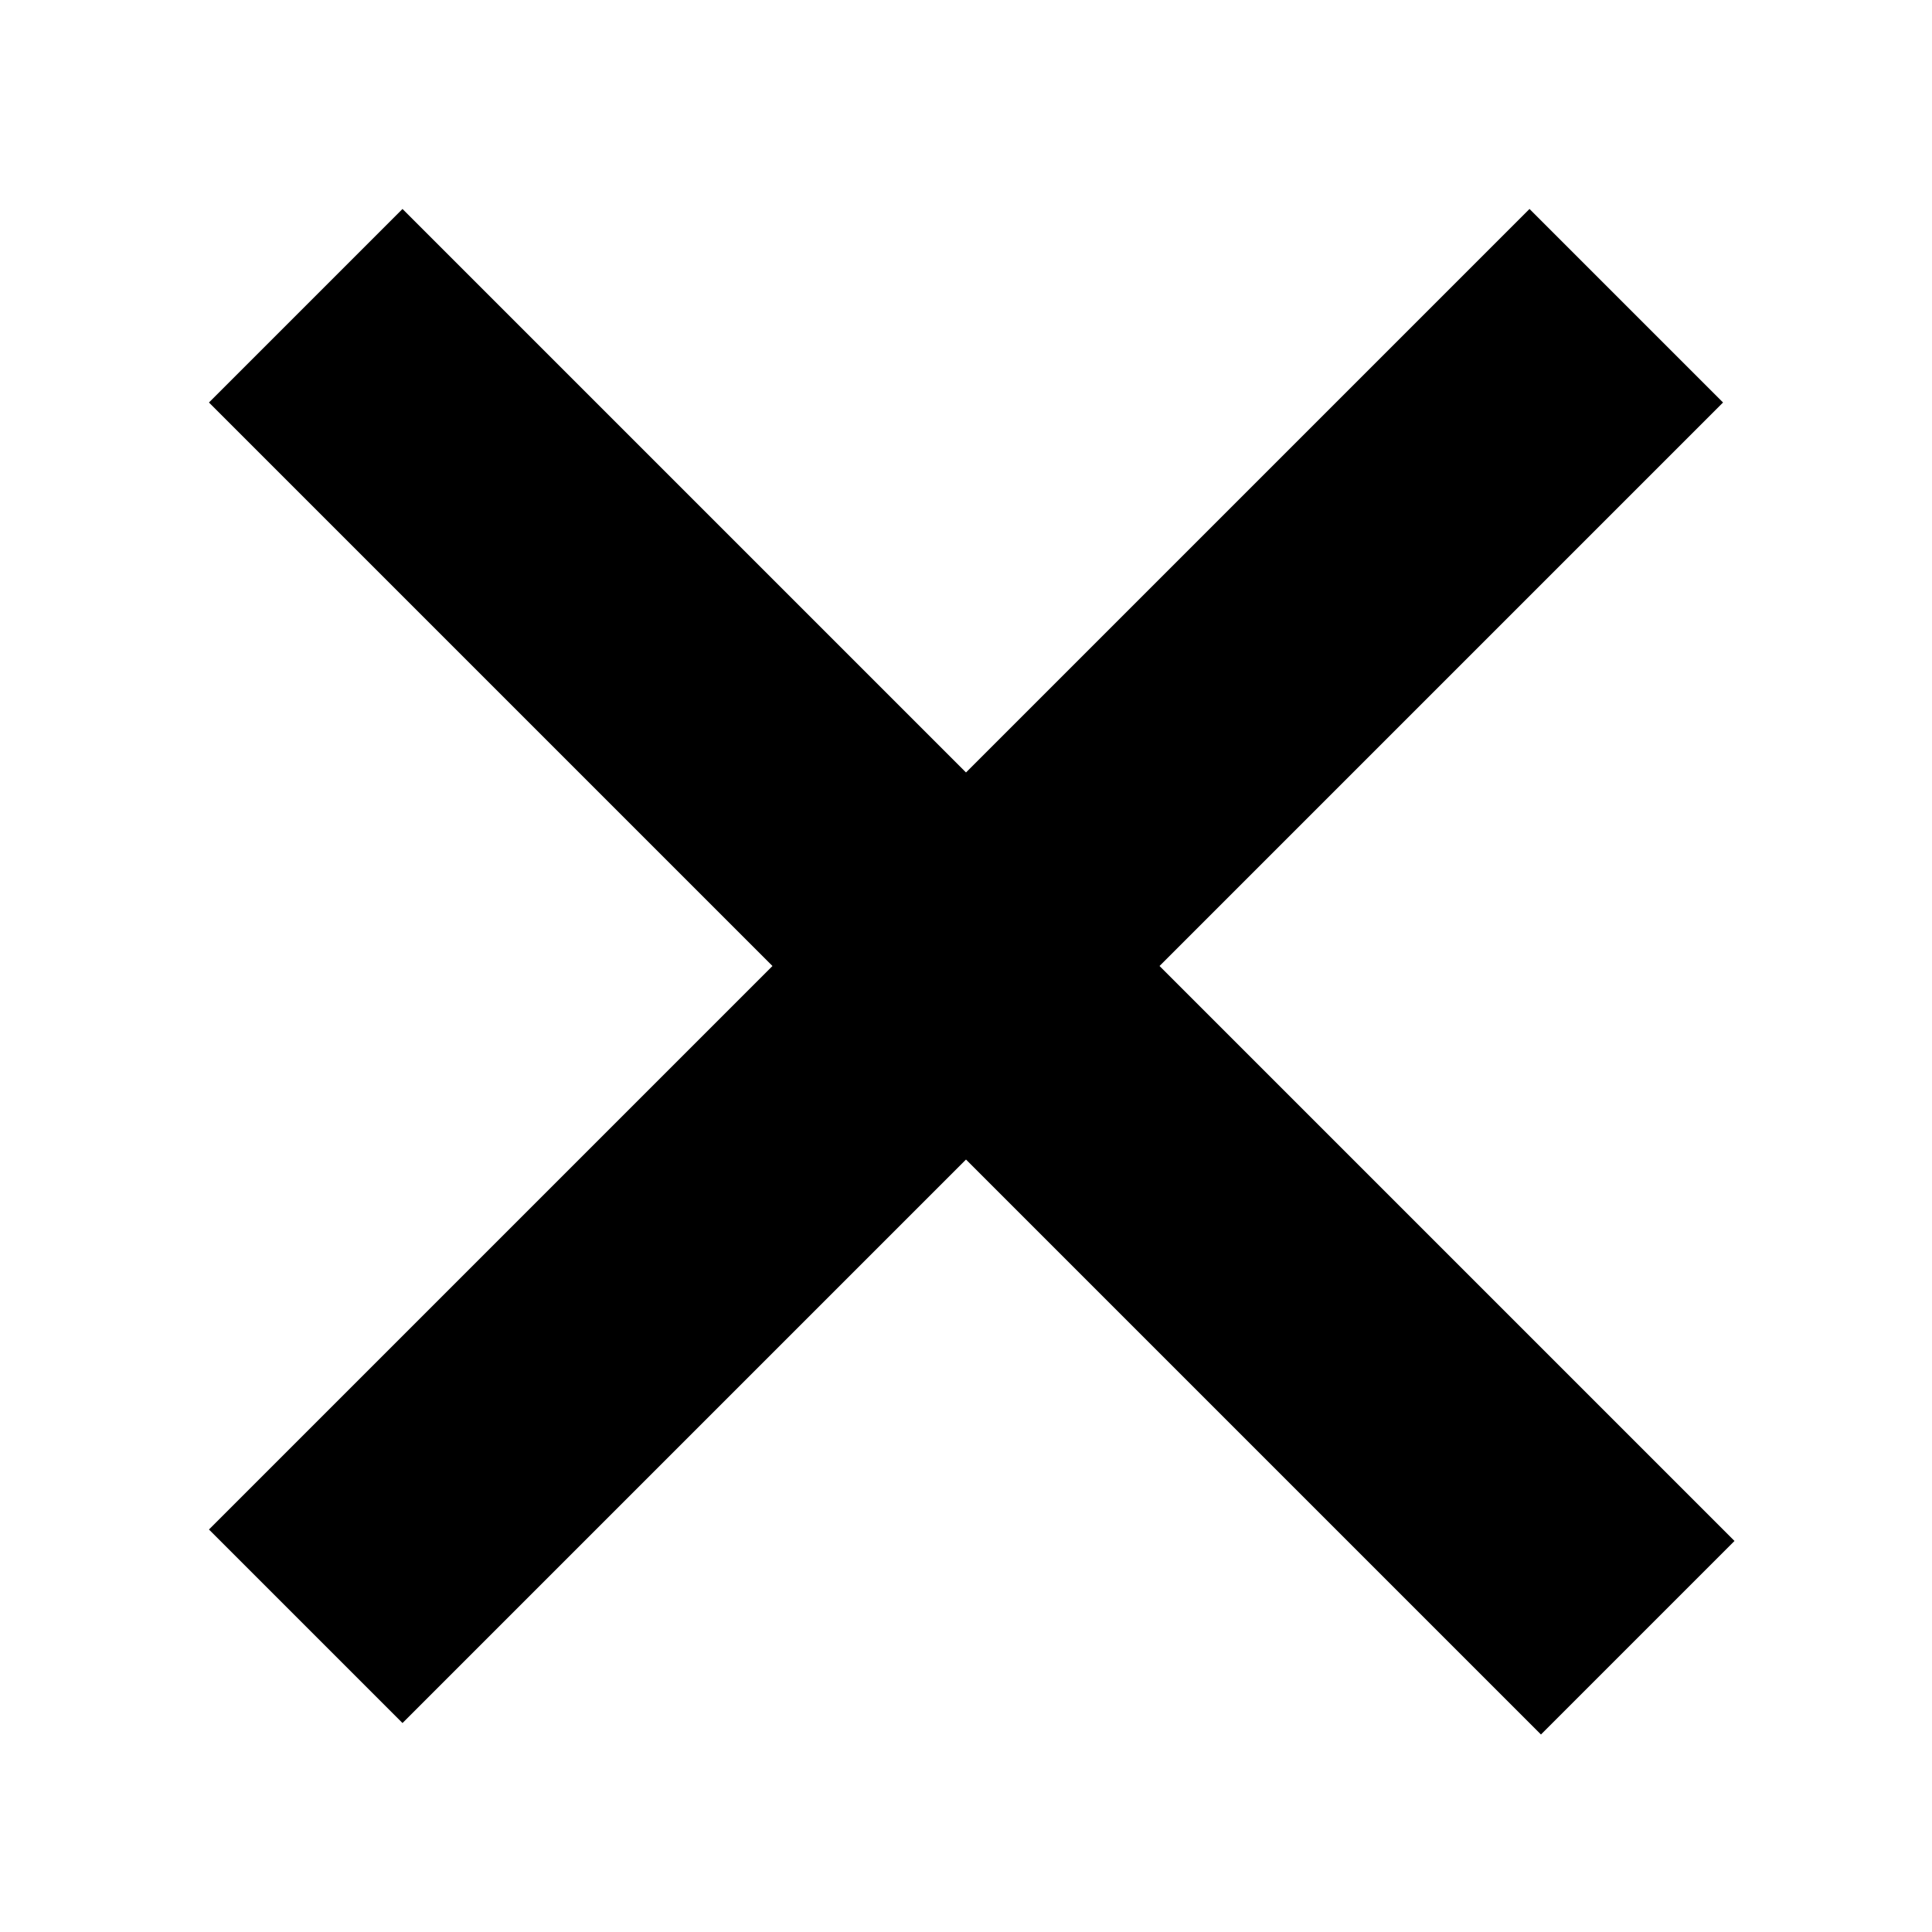
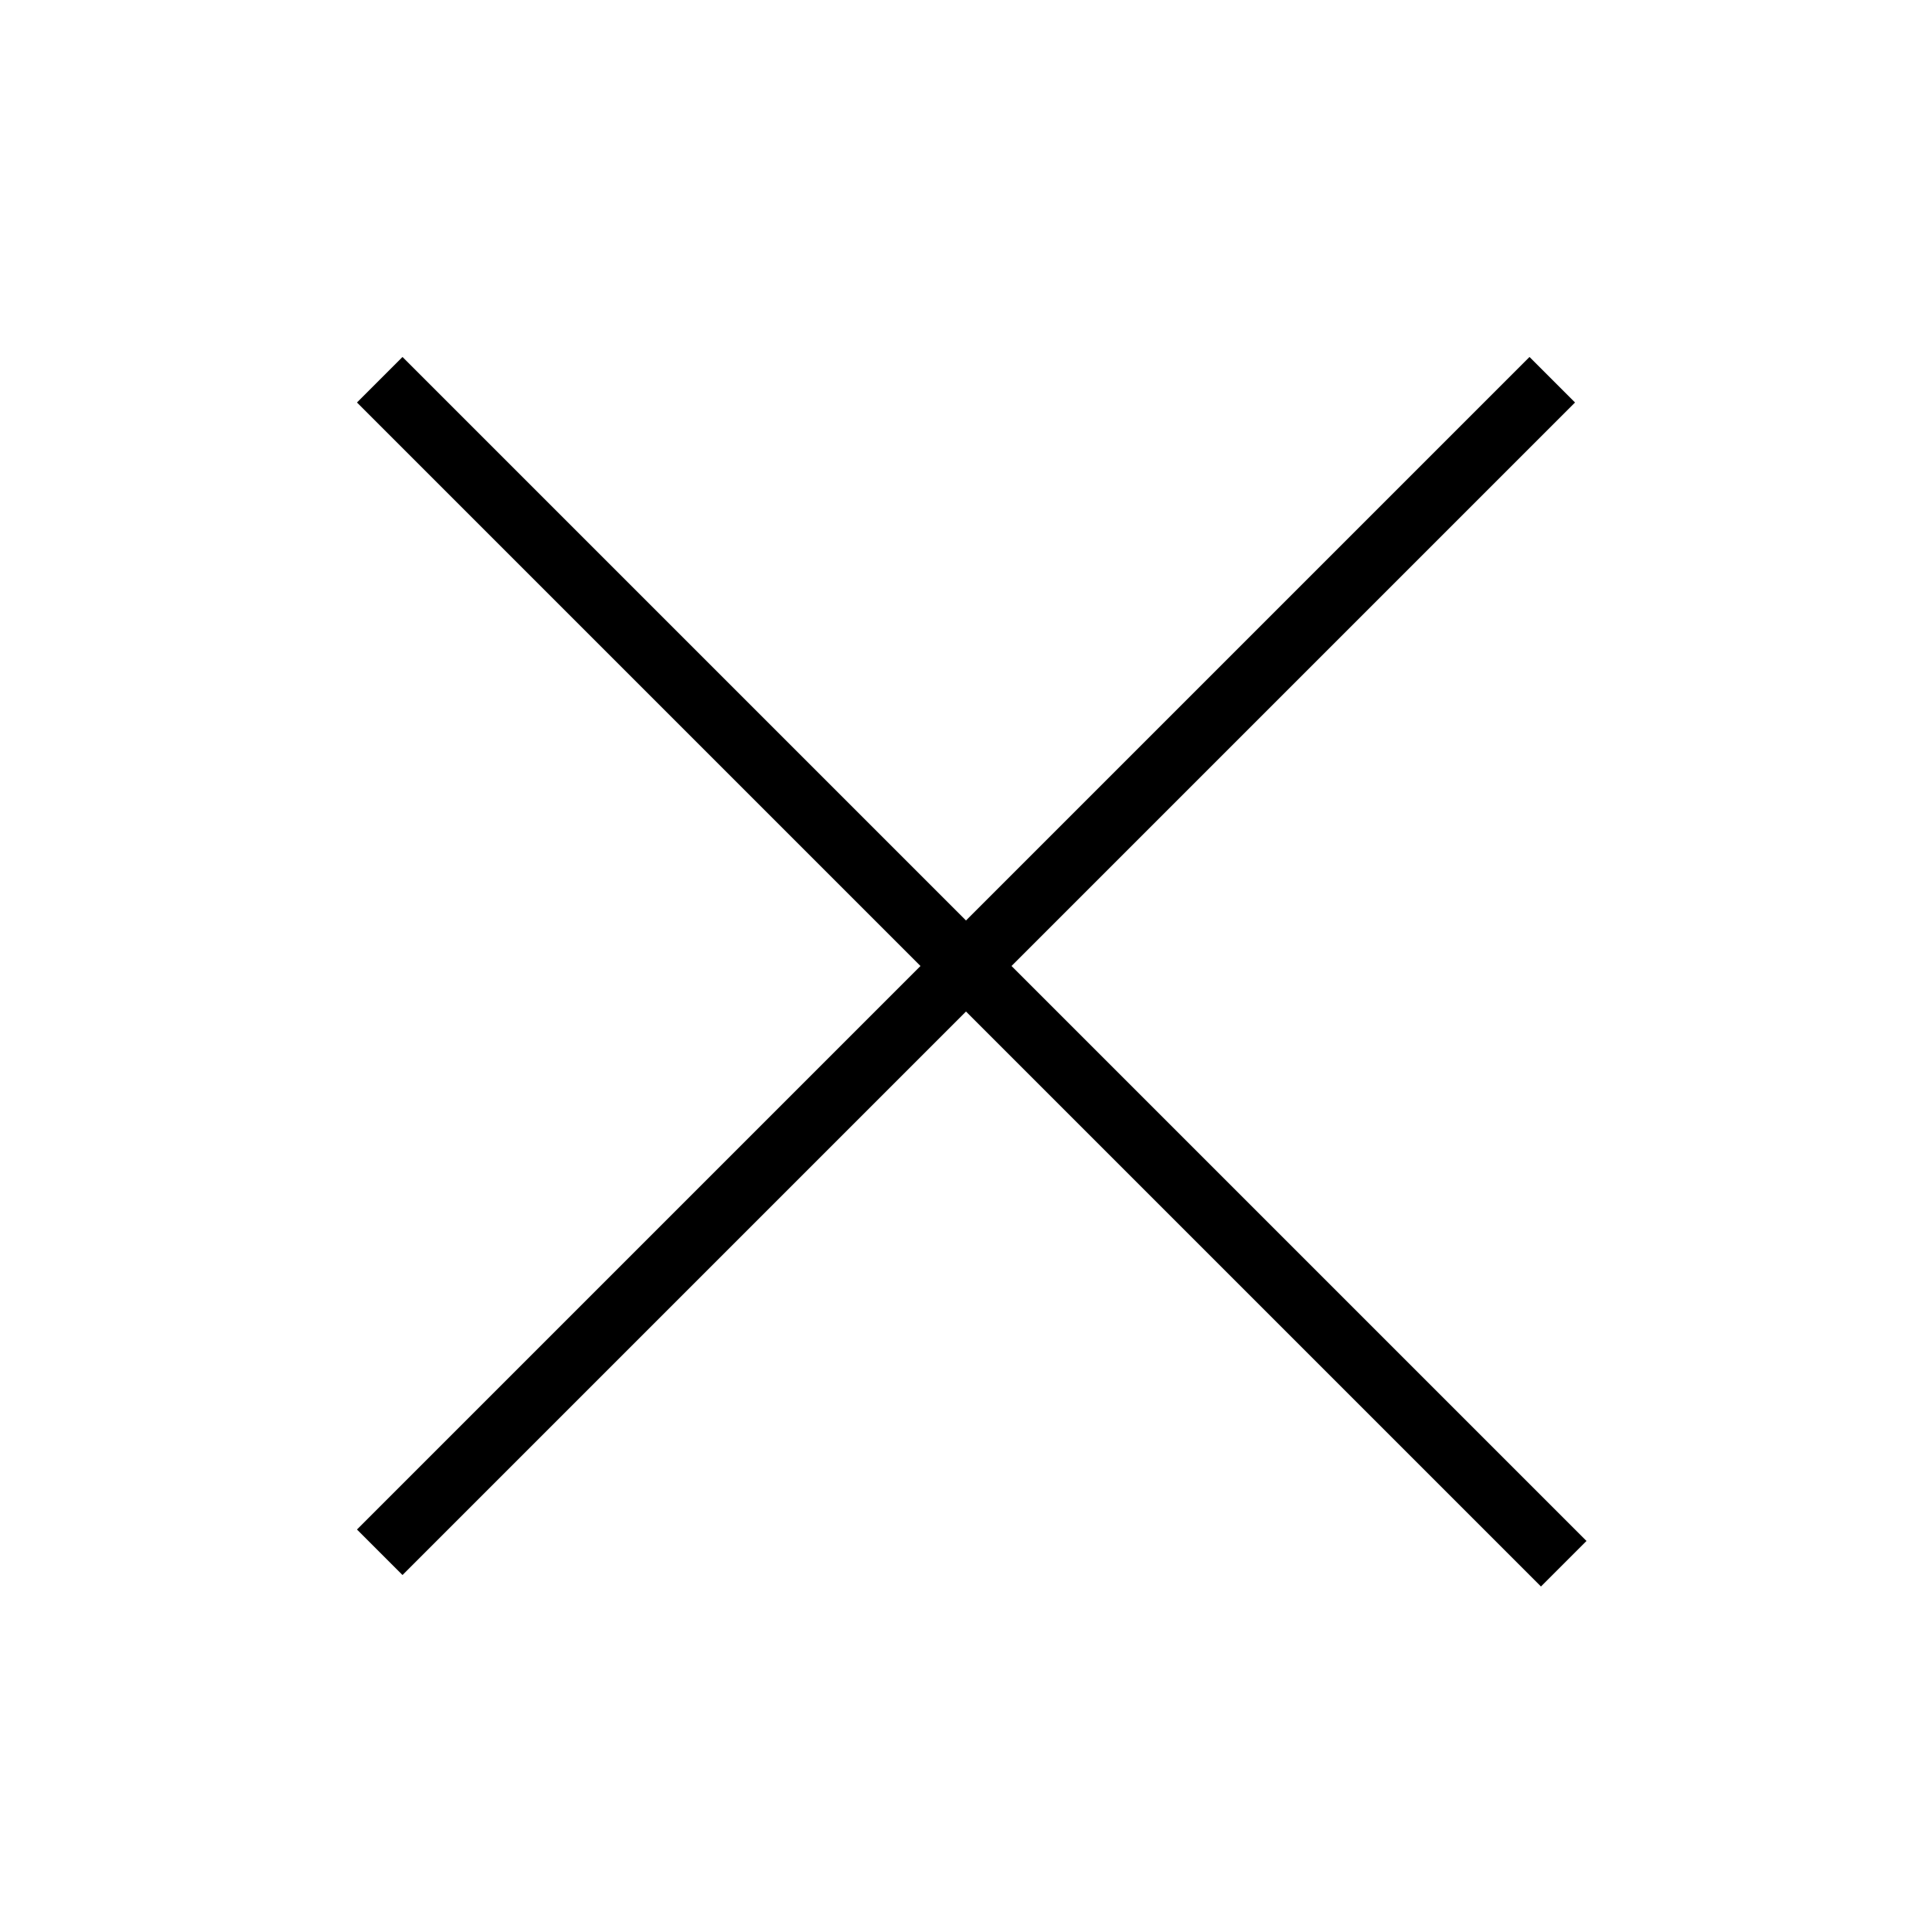
<svg xmlns="http://www.w3.org/2000/svg" width="30" height="30" fill="none" viewBox="0 0 30 30">
-   <path stroke="#000" stroke-linecap="square" stroke-width="4.25" d="M6.25 6.25l17.678 17.678M23.75 6.25l-17.5 17.5" />
+   <path stroke="#000" stroke-linecap="square" strokeWidth="4.25" d="M6.25 6.25l17.678 17.678M23.75 6.25l-17.5 17.5" />
</svg>
